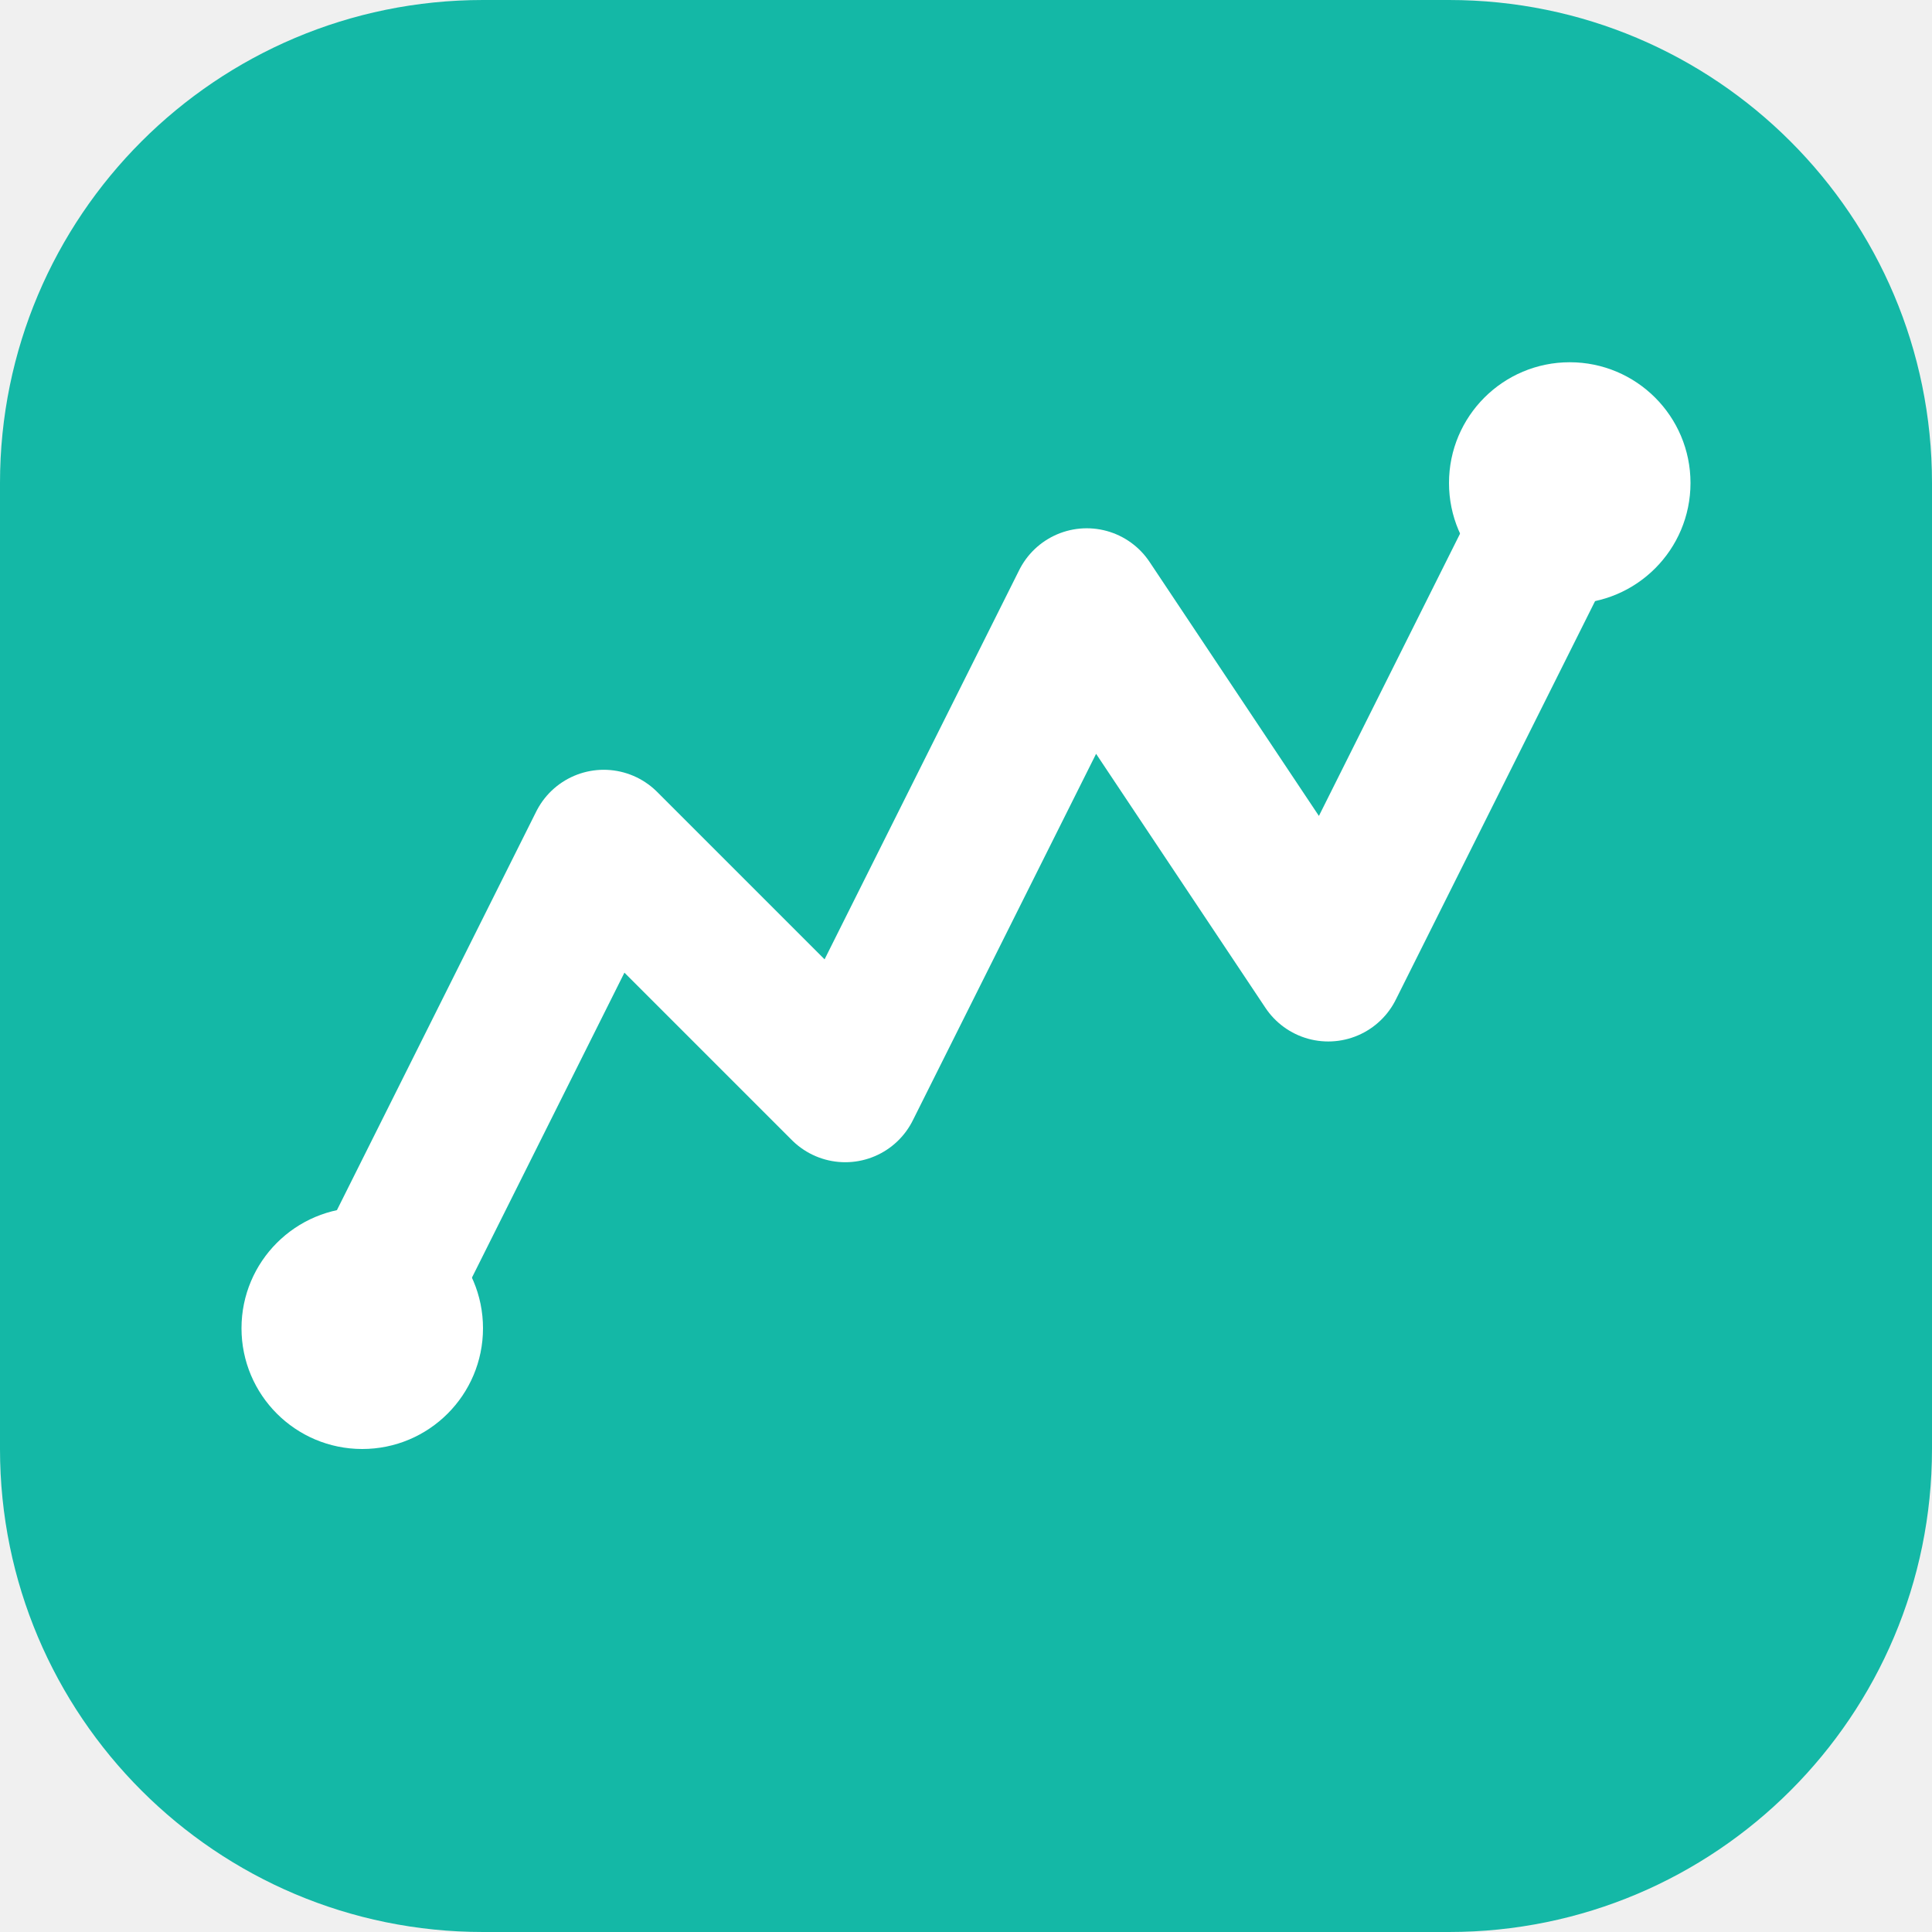
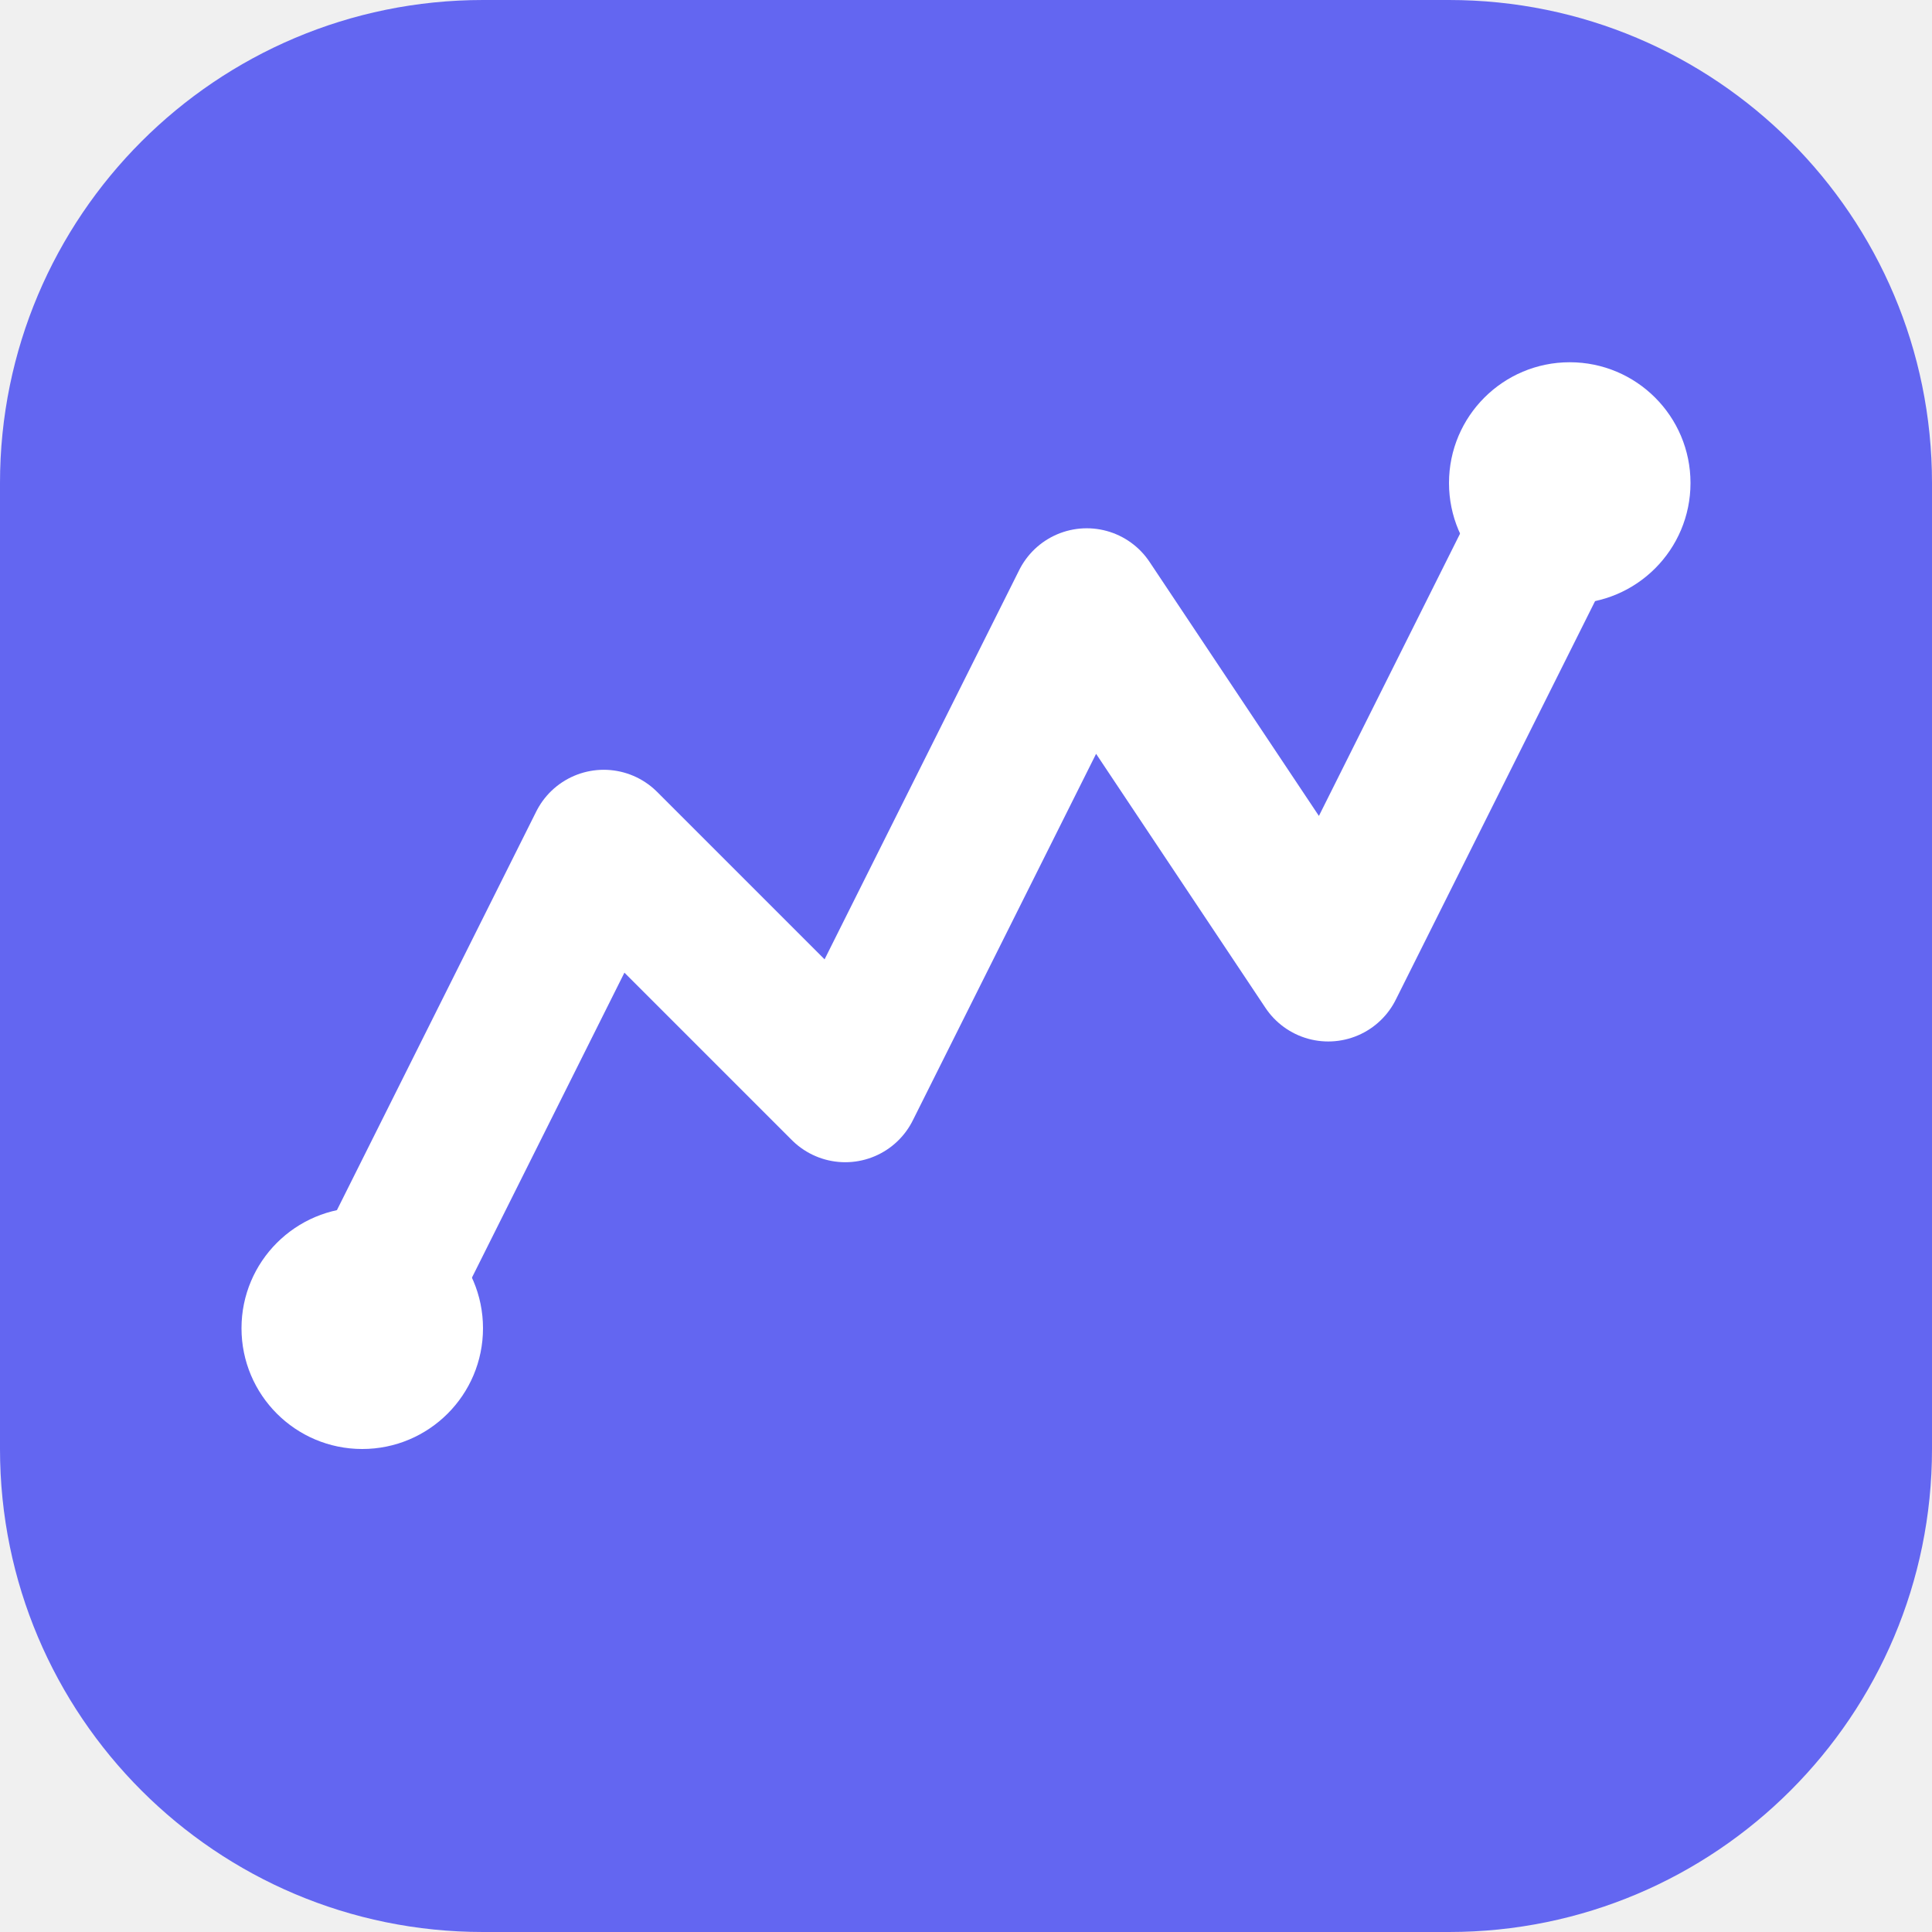
<svg xmlns="http://www.w3.org/2000/svg" width="32" height="32" viewBox="0 0 32 32" fill="none">
-   <rect width="32" height="32" rx="8" fill="#14b8a6" />
+   <rect width="32" height="32" rx="8" fill="#6366f1" />
  <path d="M6 22L10 14L14 18L18 10L22 16L26 8" stroke="white" stroke-width="2.5" stroke-linecap="round" stroke-linejoin="round" />
  <circle cx="26" cy="8" r="2" fill="white" />
  <circle cx="6" cy="22" r="2" fill="white" />
</svg>
